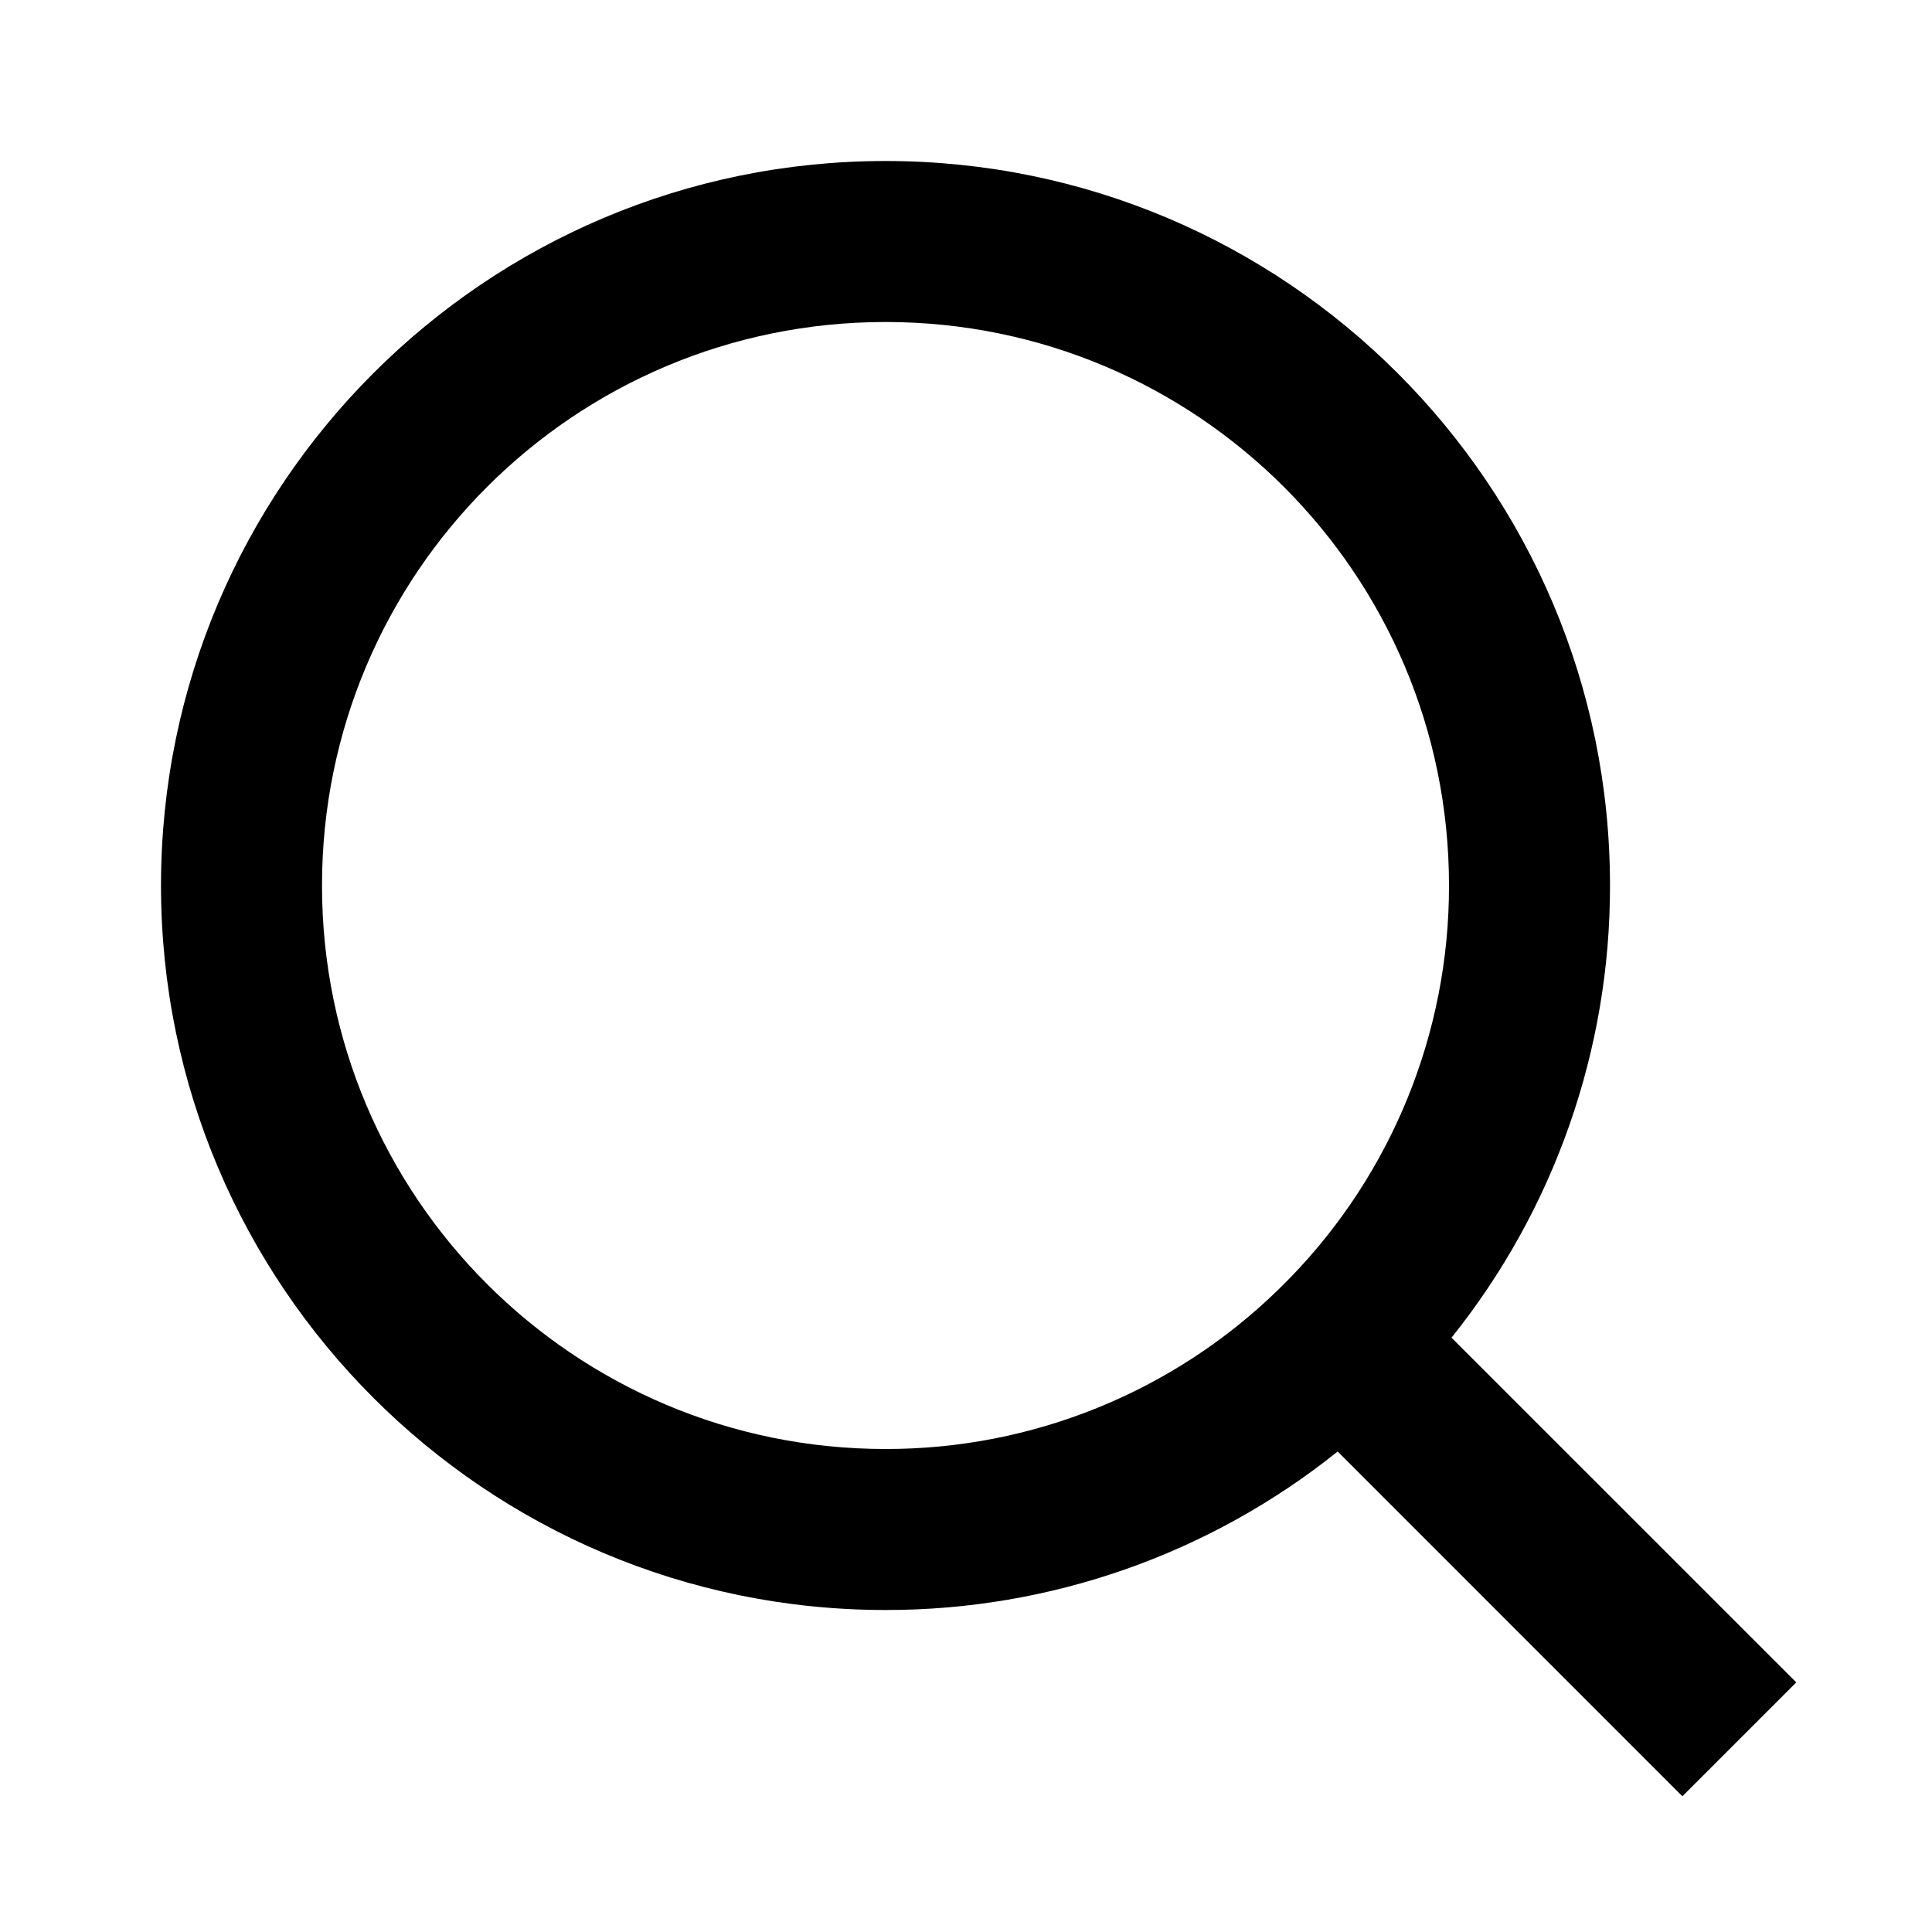
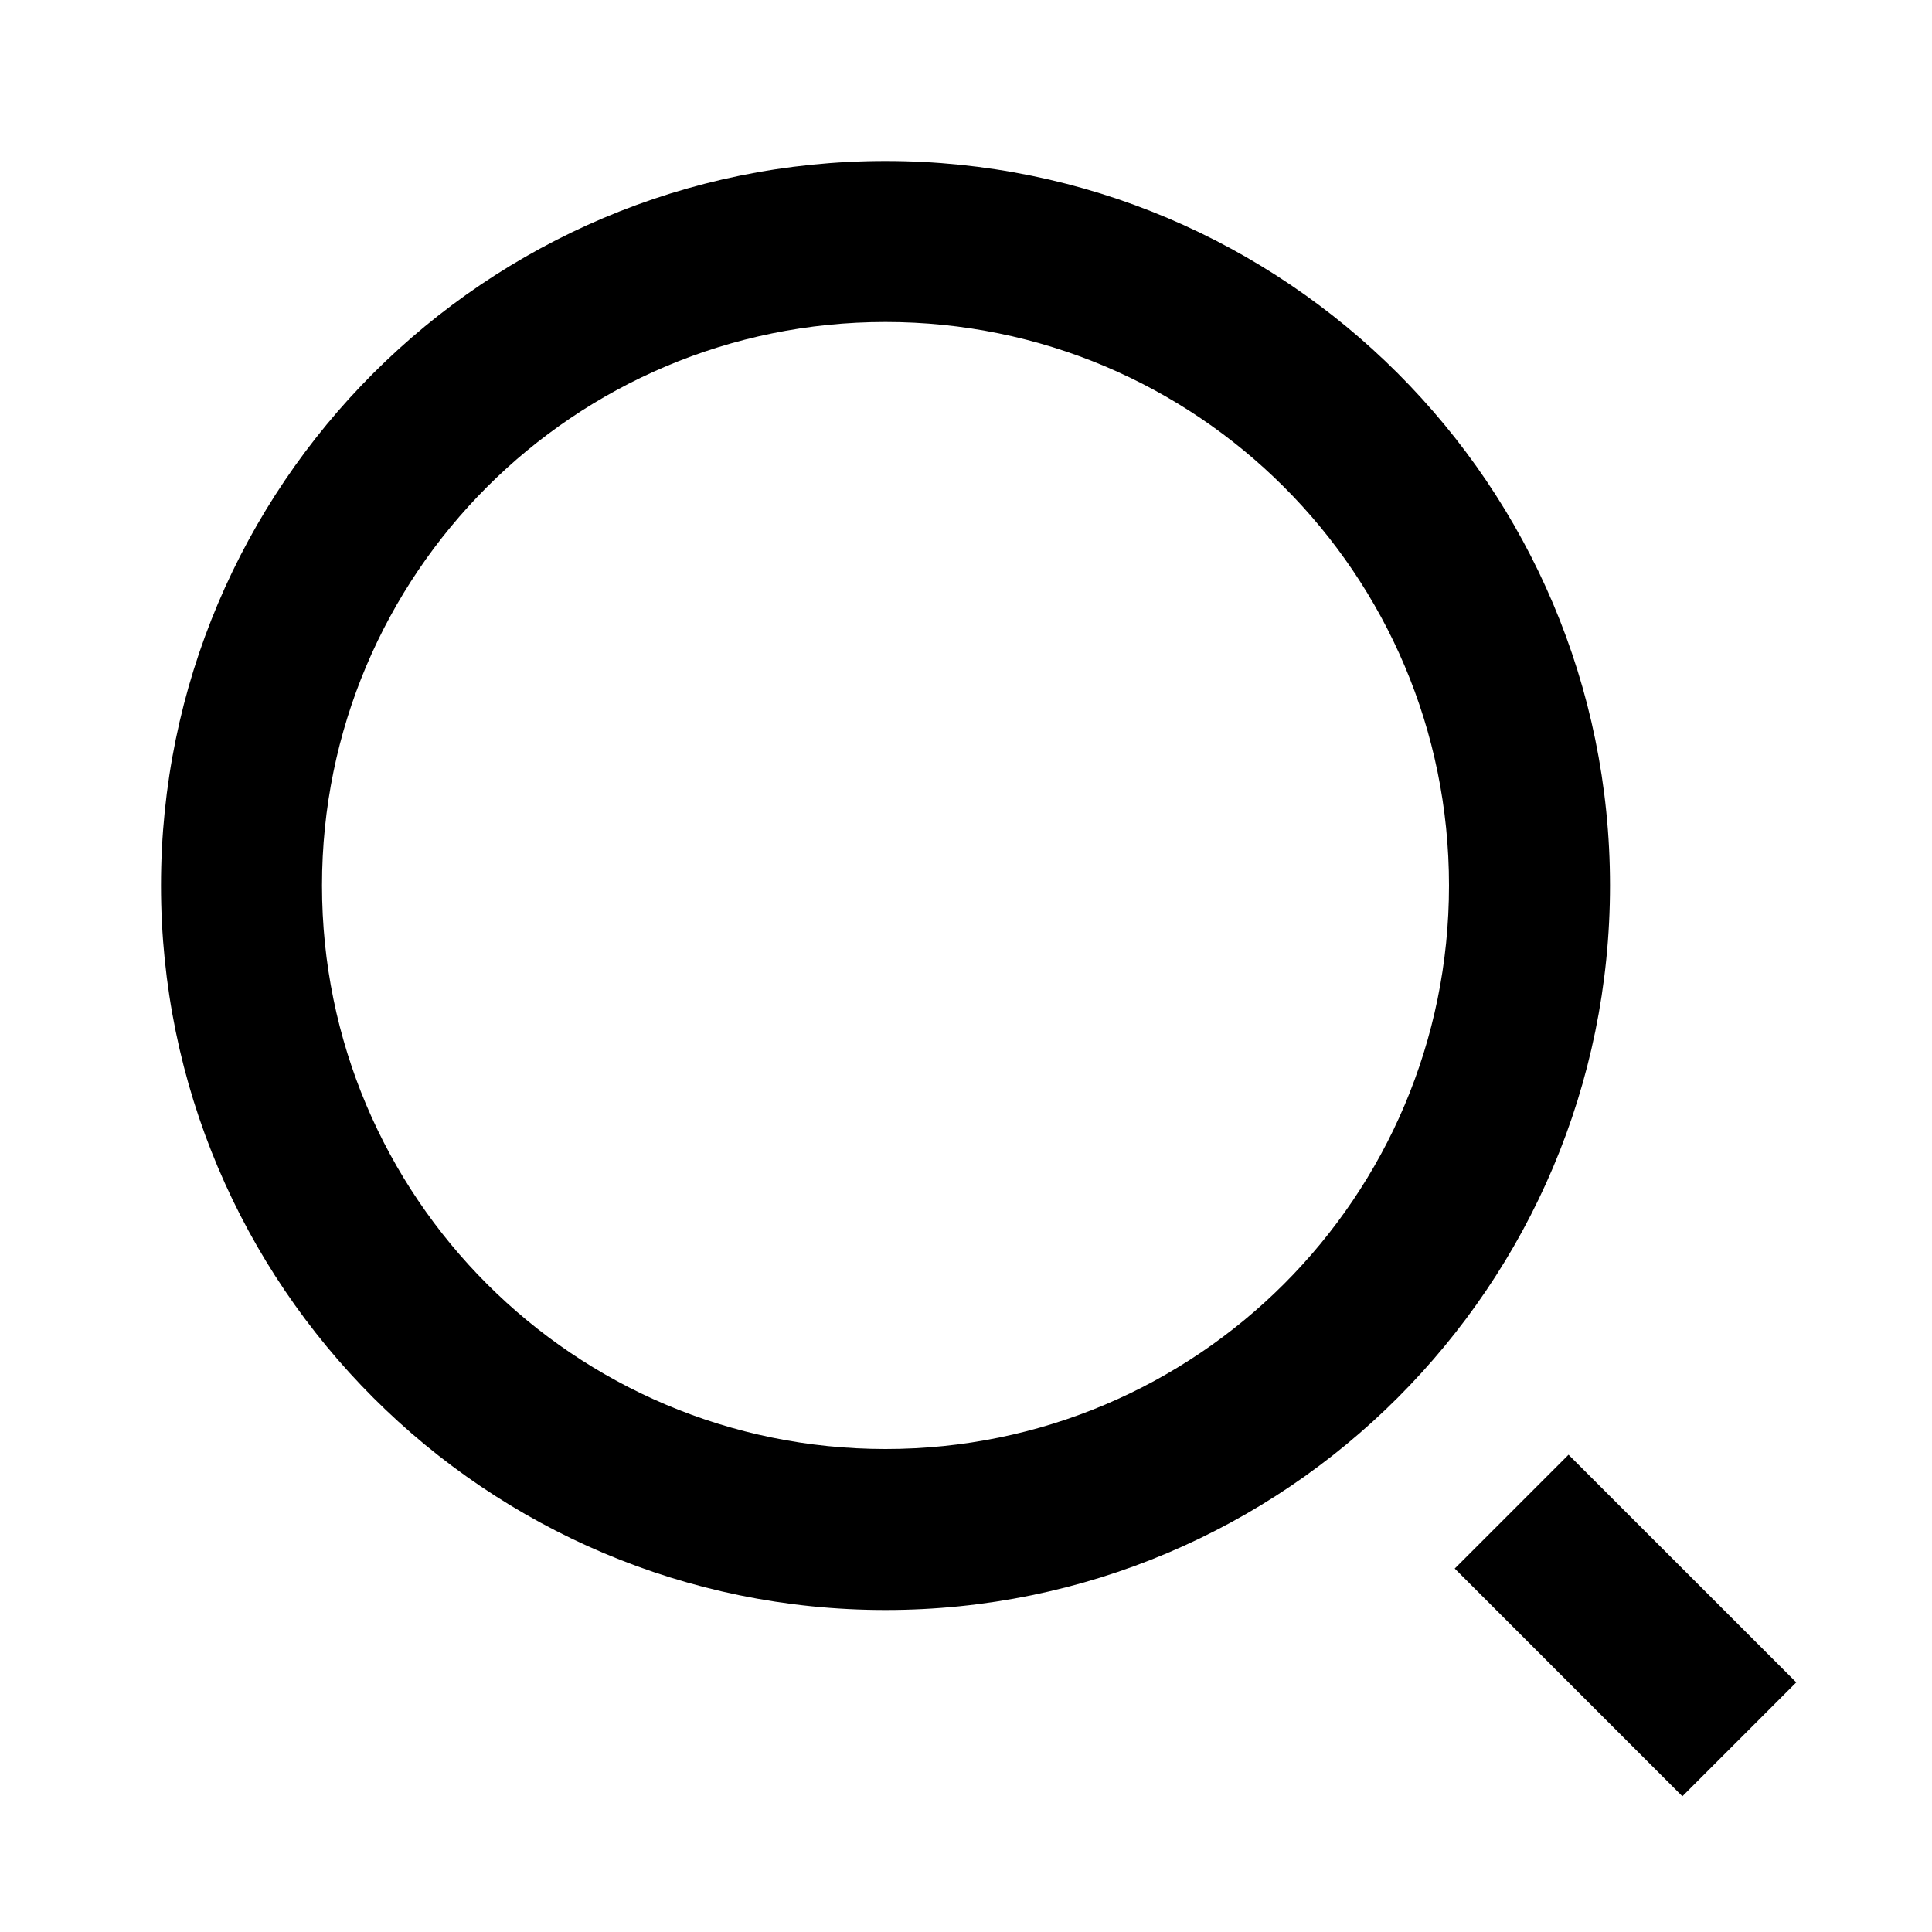
<svg xmlns="http://www.w3.org/2000/svg" viewBox="0 0 24 24" width="12" height="12">
  <path fill="none" d="M0 0h24v24H0z" />
-   <path d="M18.031 16.617l4.283 4.282-1.415 1.415-4.282-4.283A8.96 8.96 0 0 1 11 20c-4.968 0-9-4.032-9-9s4.032-9 9-9 9 4.032 9 9a8.96 8.96 0 0 1-1.969 5.617zm-2.006-.742A6.977 6.977 0 0 0 18 11c0-3.868-3.133-7-7-7-3.868 0-7 3.132-7 7 0 3.867 3.132 7 7 7a6.977 6.977 0 0 0 4.875-1.975l.15-.15z" />
+   <path d="M11 2c4.968 0 9 4.032 9 9s-4.032 9-9 9-9-4.032-9-9 4.032-9 9-9zm0 16c3.867 0 7-3.133 7-7 0-3.868-3.133-7-7-7-3.868 0-7 3.132-7 7 0 3.867 3.132 7 7 7zm8.485.071l2.829 2.828-1.415 1.415-2.828-2.829 1.414-1.414z" />
</svg>
